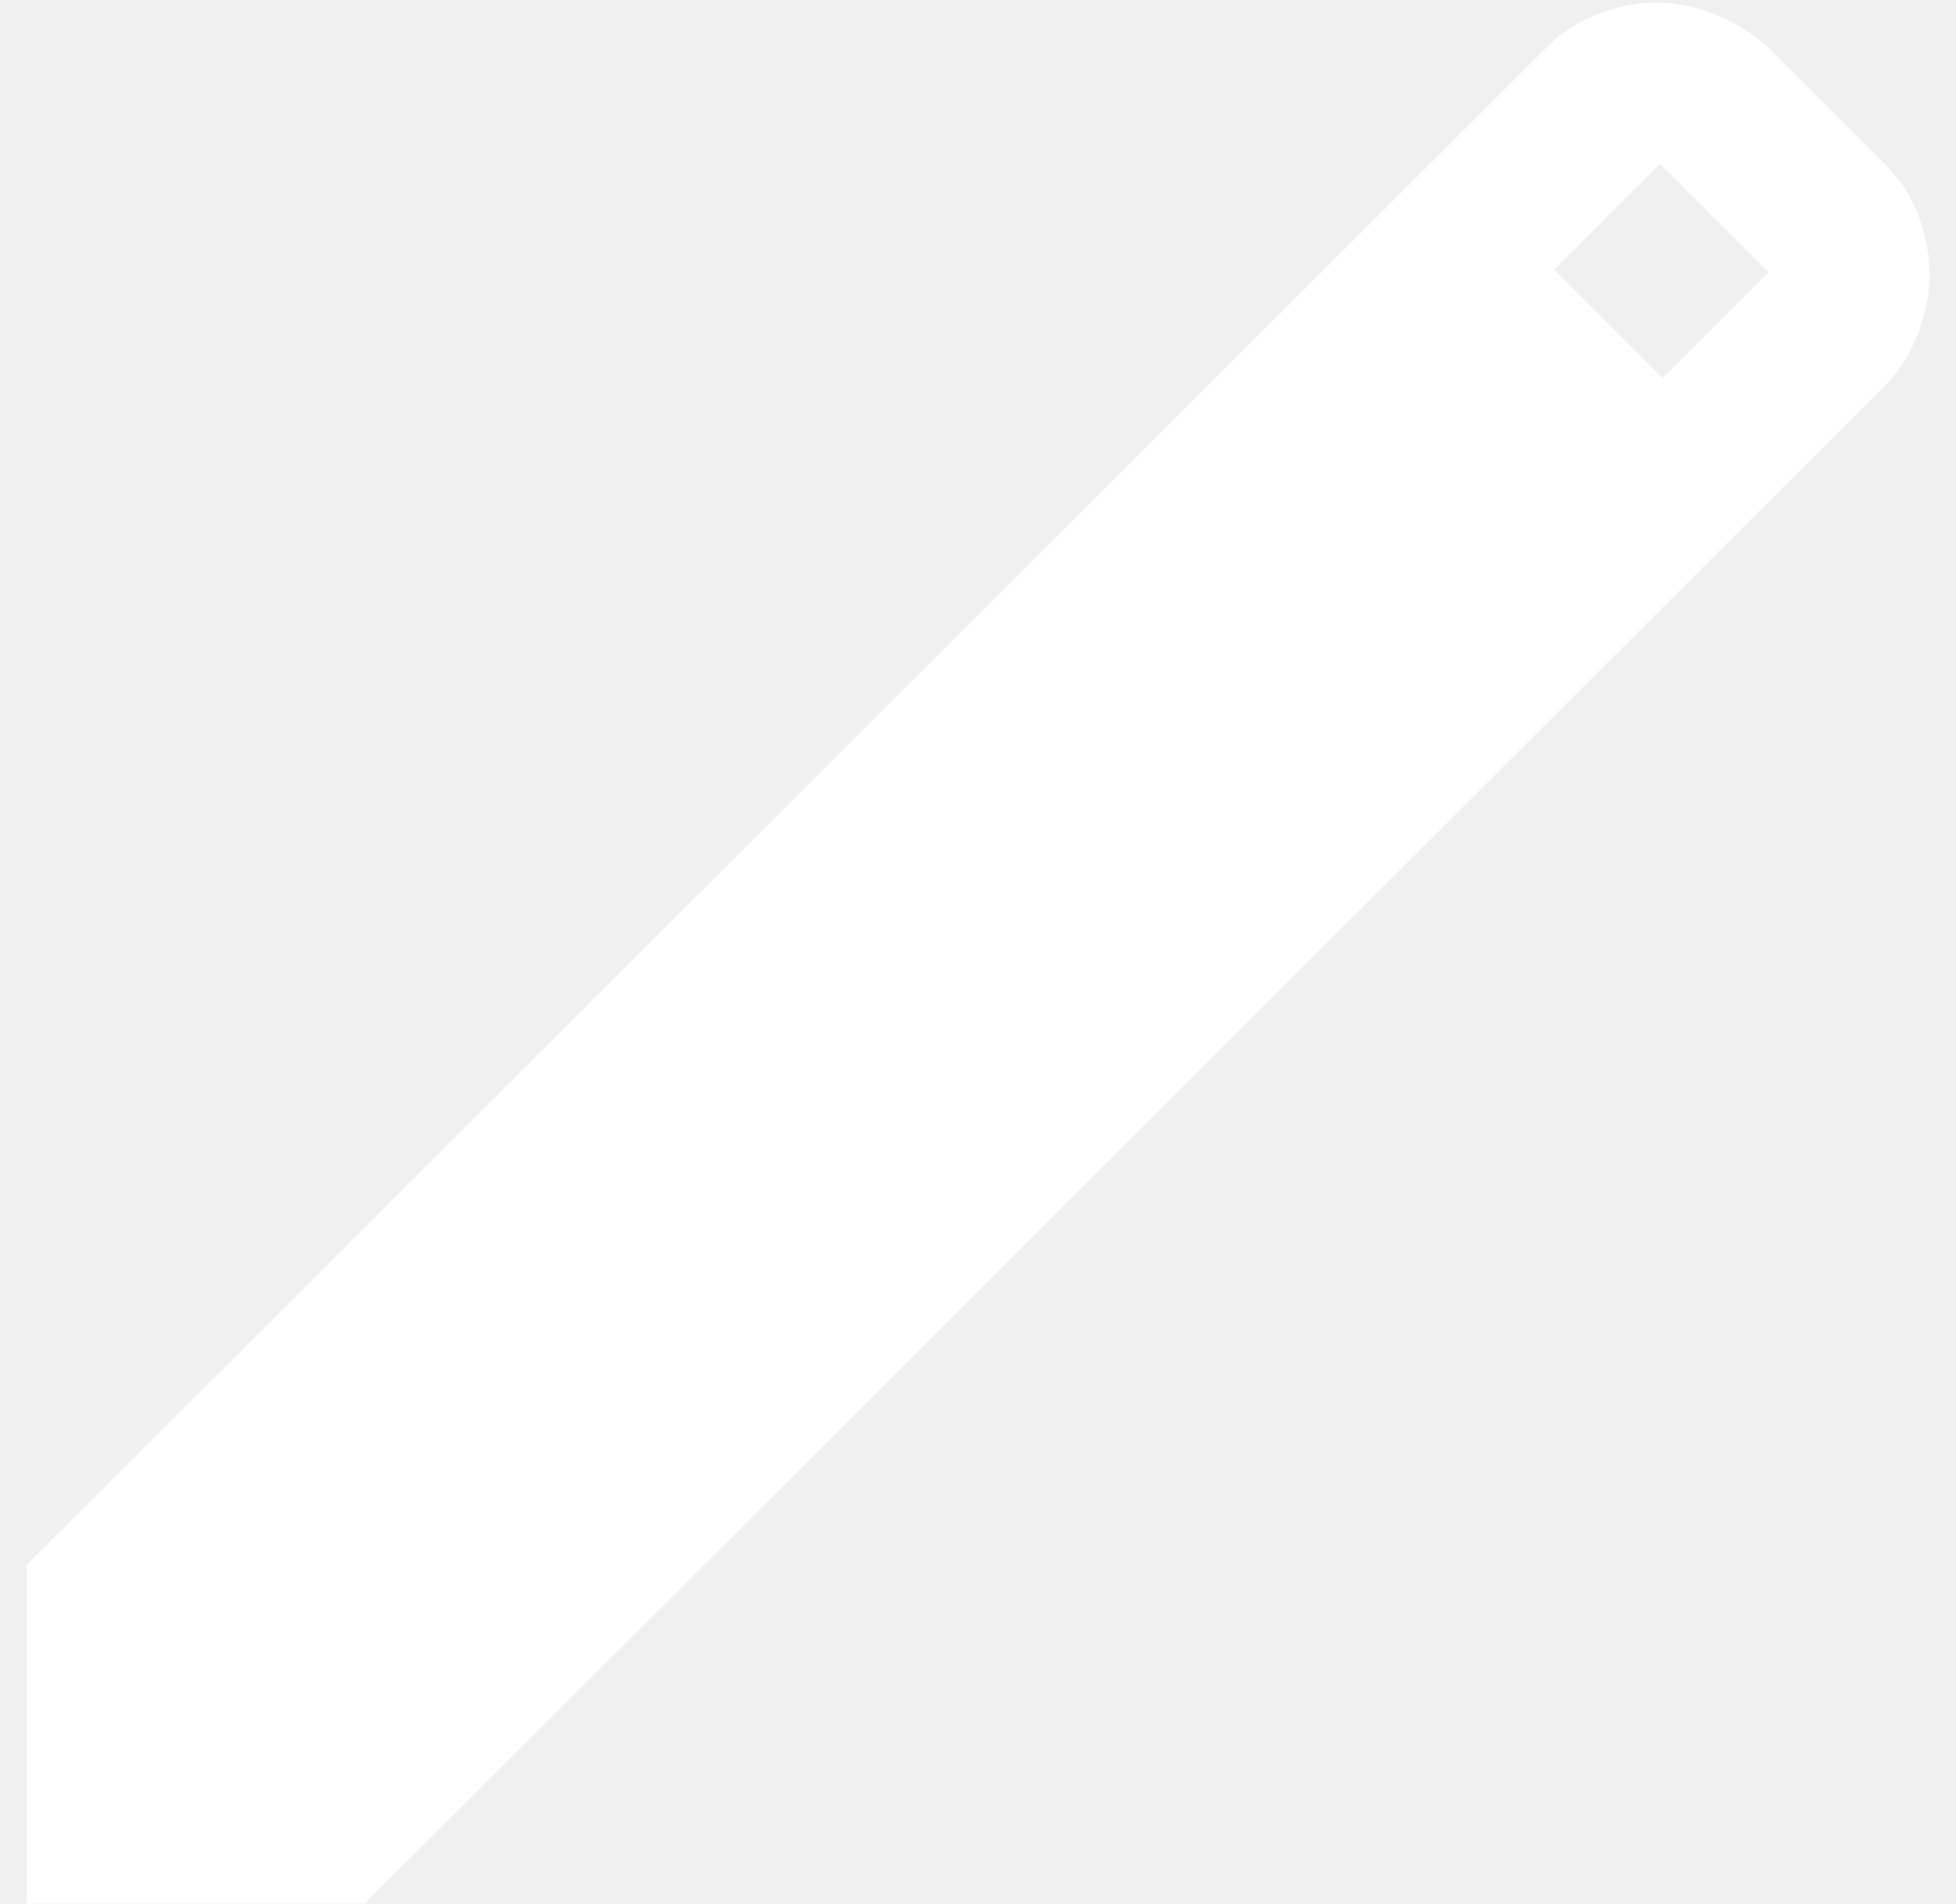
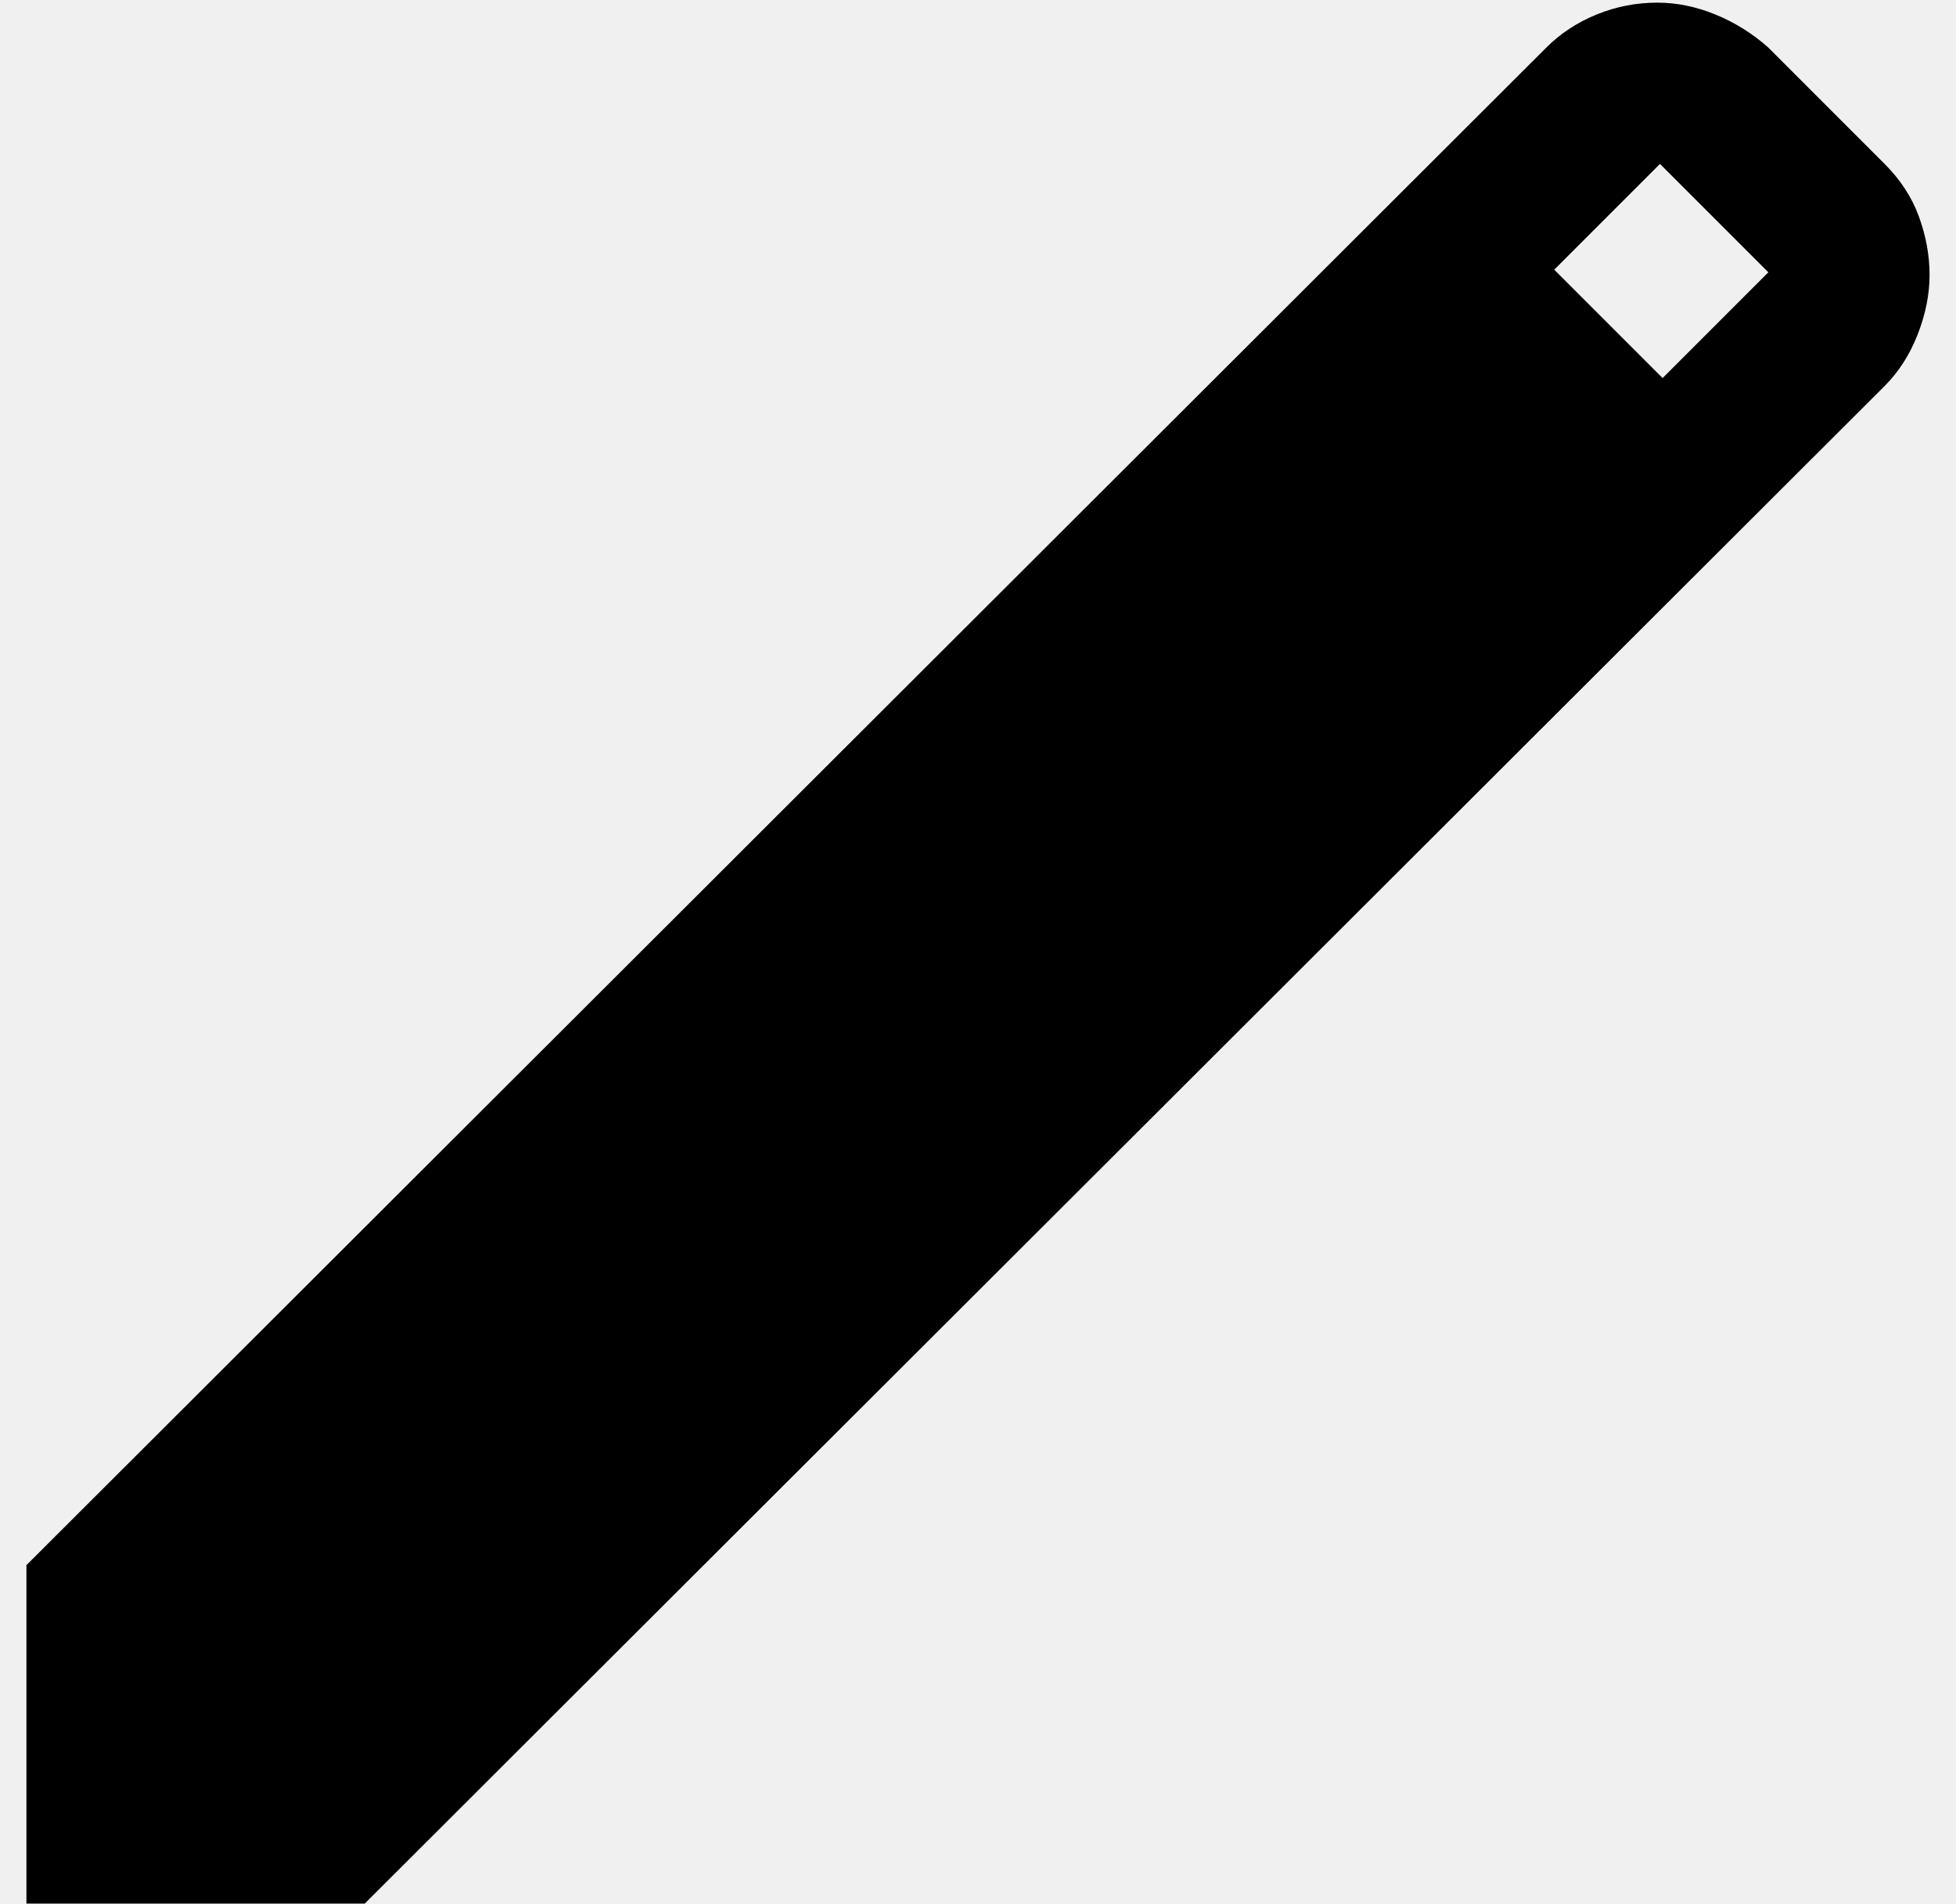
<svg xmlns="http://www.w3.org/2000/svg" width="37" height="36" viewBox="0 0 37 36" fill="none">
+   <style>
+         path {
+             fill: black;
+         }
+         @media (prefers-color-scheme: dark) {
+             path { fill: white; }
+         }
+ </style>
  <path d="M0.5 36V29.6L29.25 0.9C29.517 0.633 29.833 0.425 30.2 0.275C30.567 0.125 30.95 0.05 31.35 0.05C31.717 0.05 32.083 0.125 32.45 0.275C32.817 0.425 33.15 0.633 33.45 0.9L35.65 3.1C35.95 3.4 36.167 3.733 36.3 4.1C36.433 4.466 36.5 4.833 36.5 5.2C36.5 5.566 36.425 5.941 36.275 6.325C36.125 6.708 35.917 7.033 35.65 7.3L6.9 36H0.5ZM31.45 7.15L33.45 5.15L31.4 3.1L29.4 5.1L31.45 7.15Z" fill="white" />
</svg>
